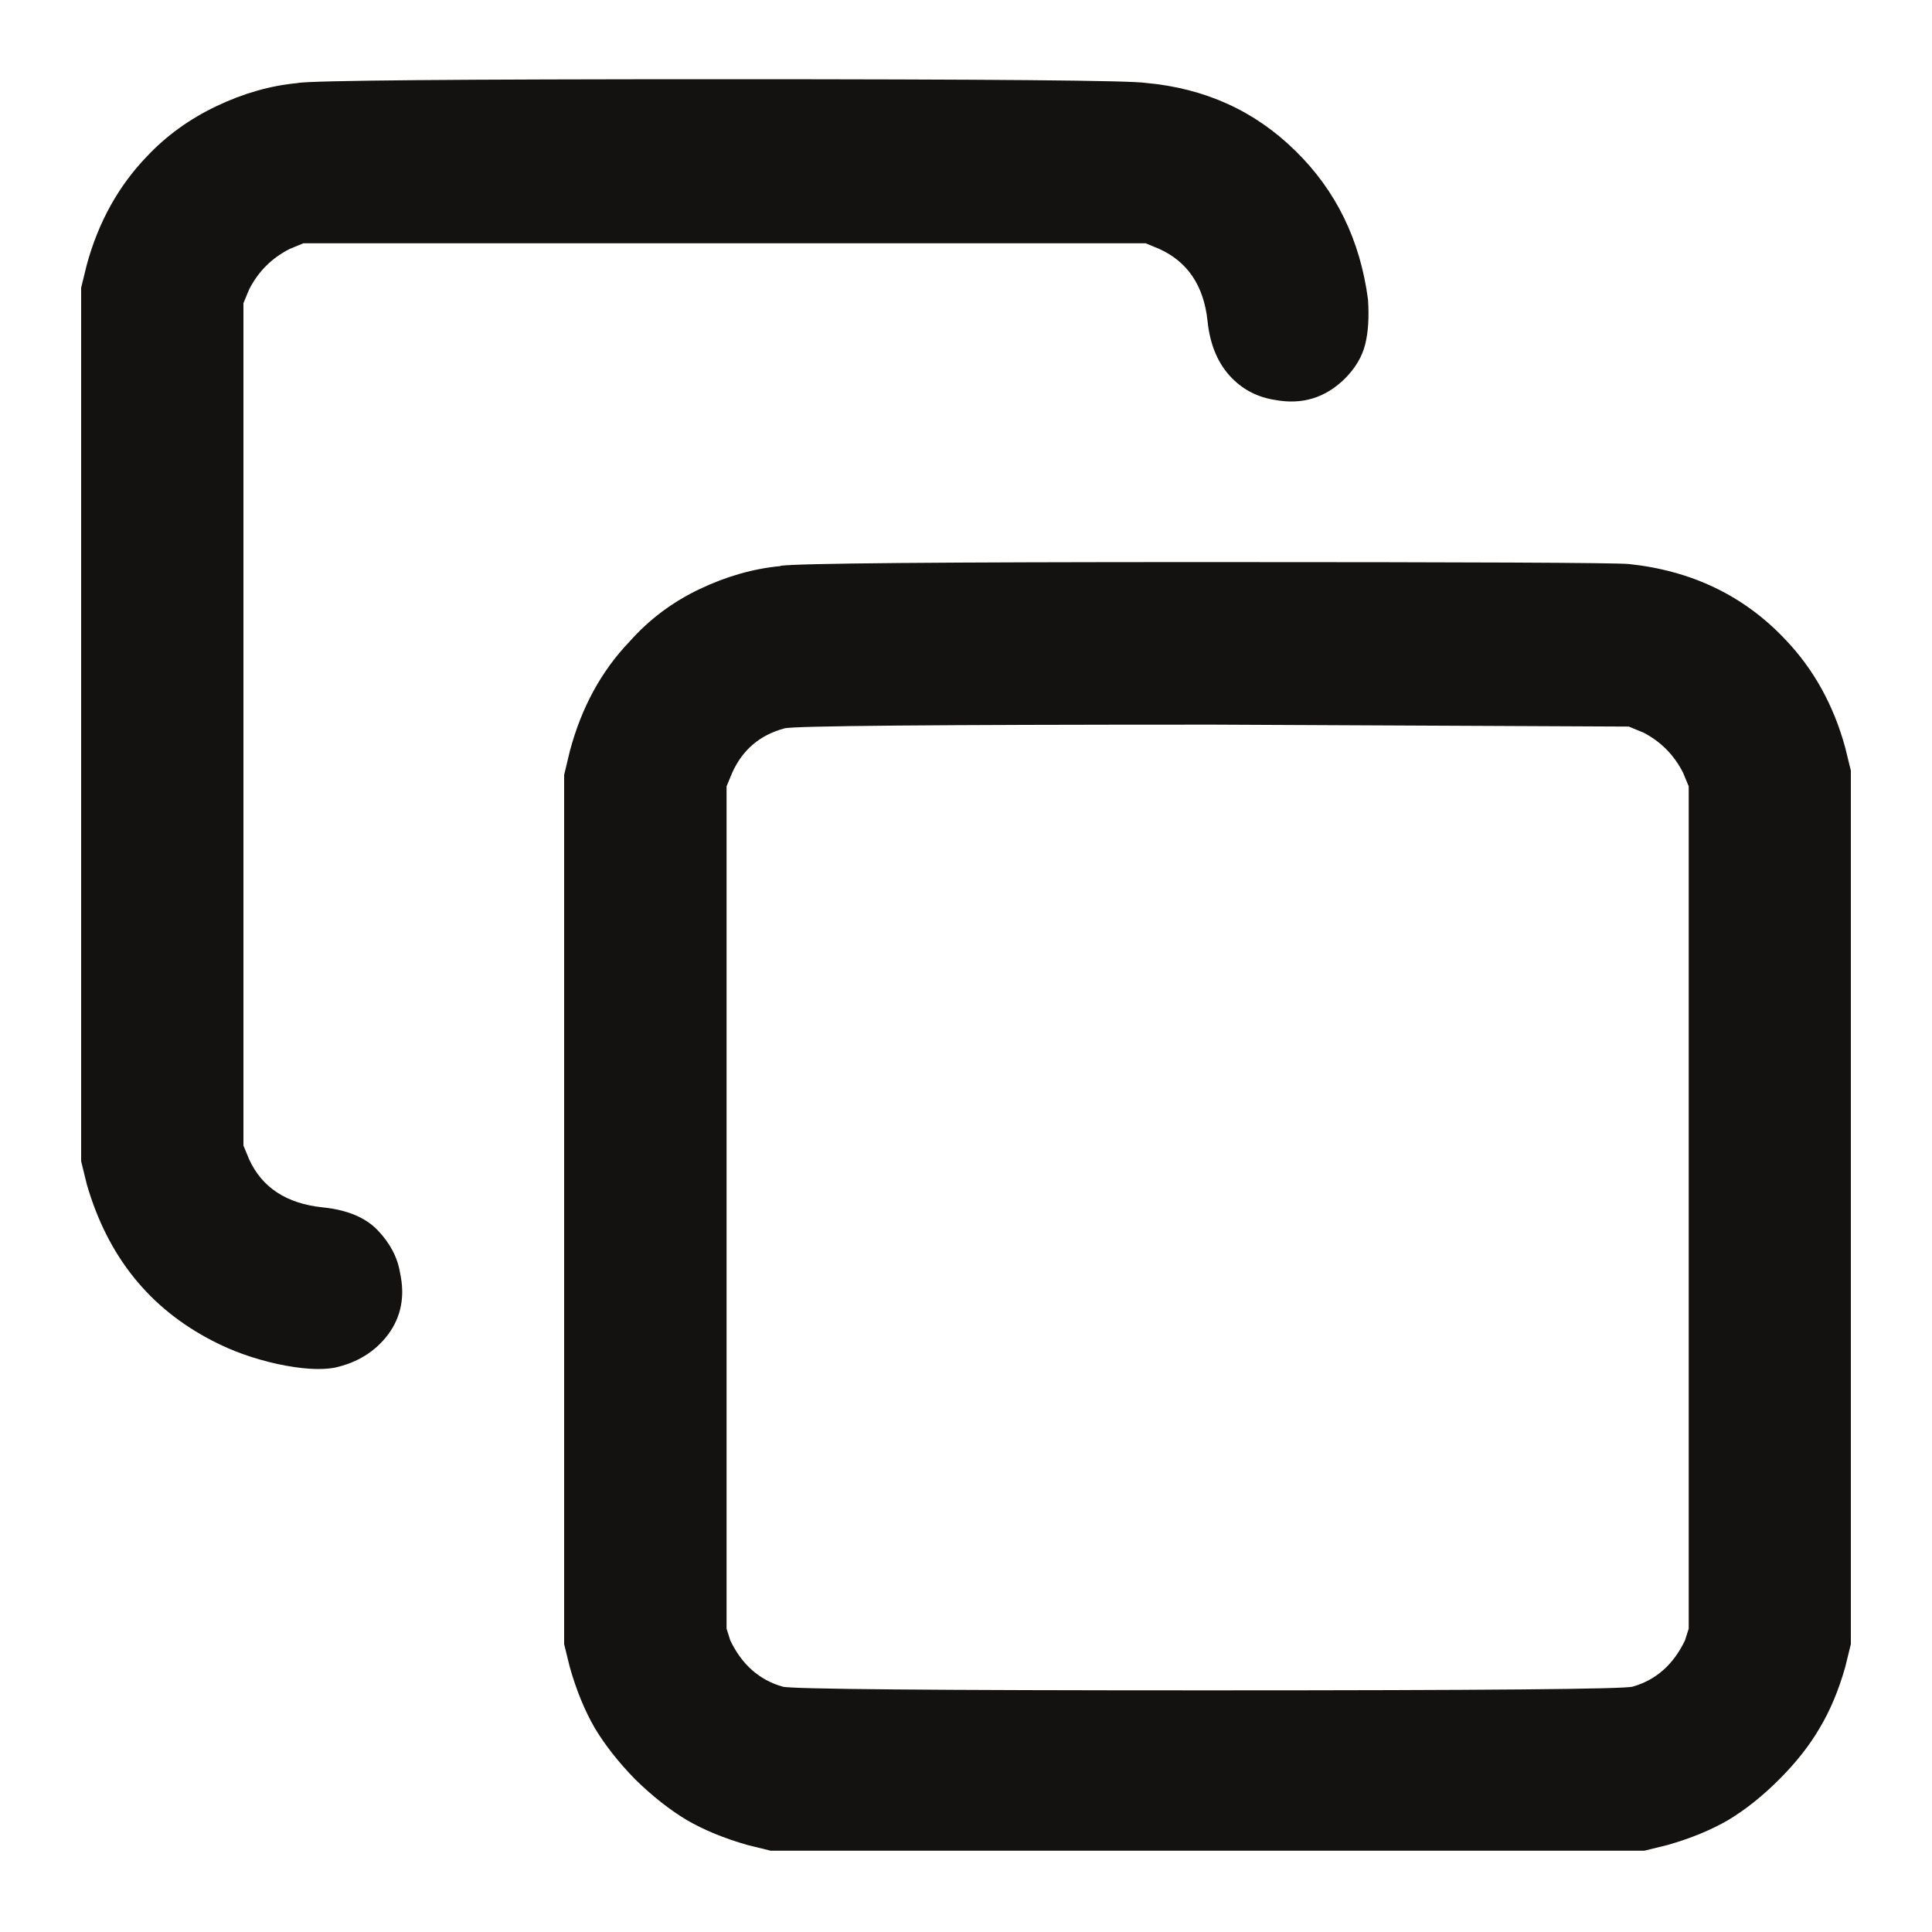
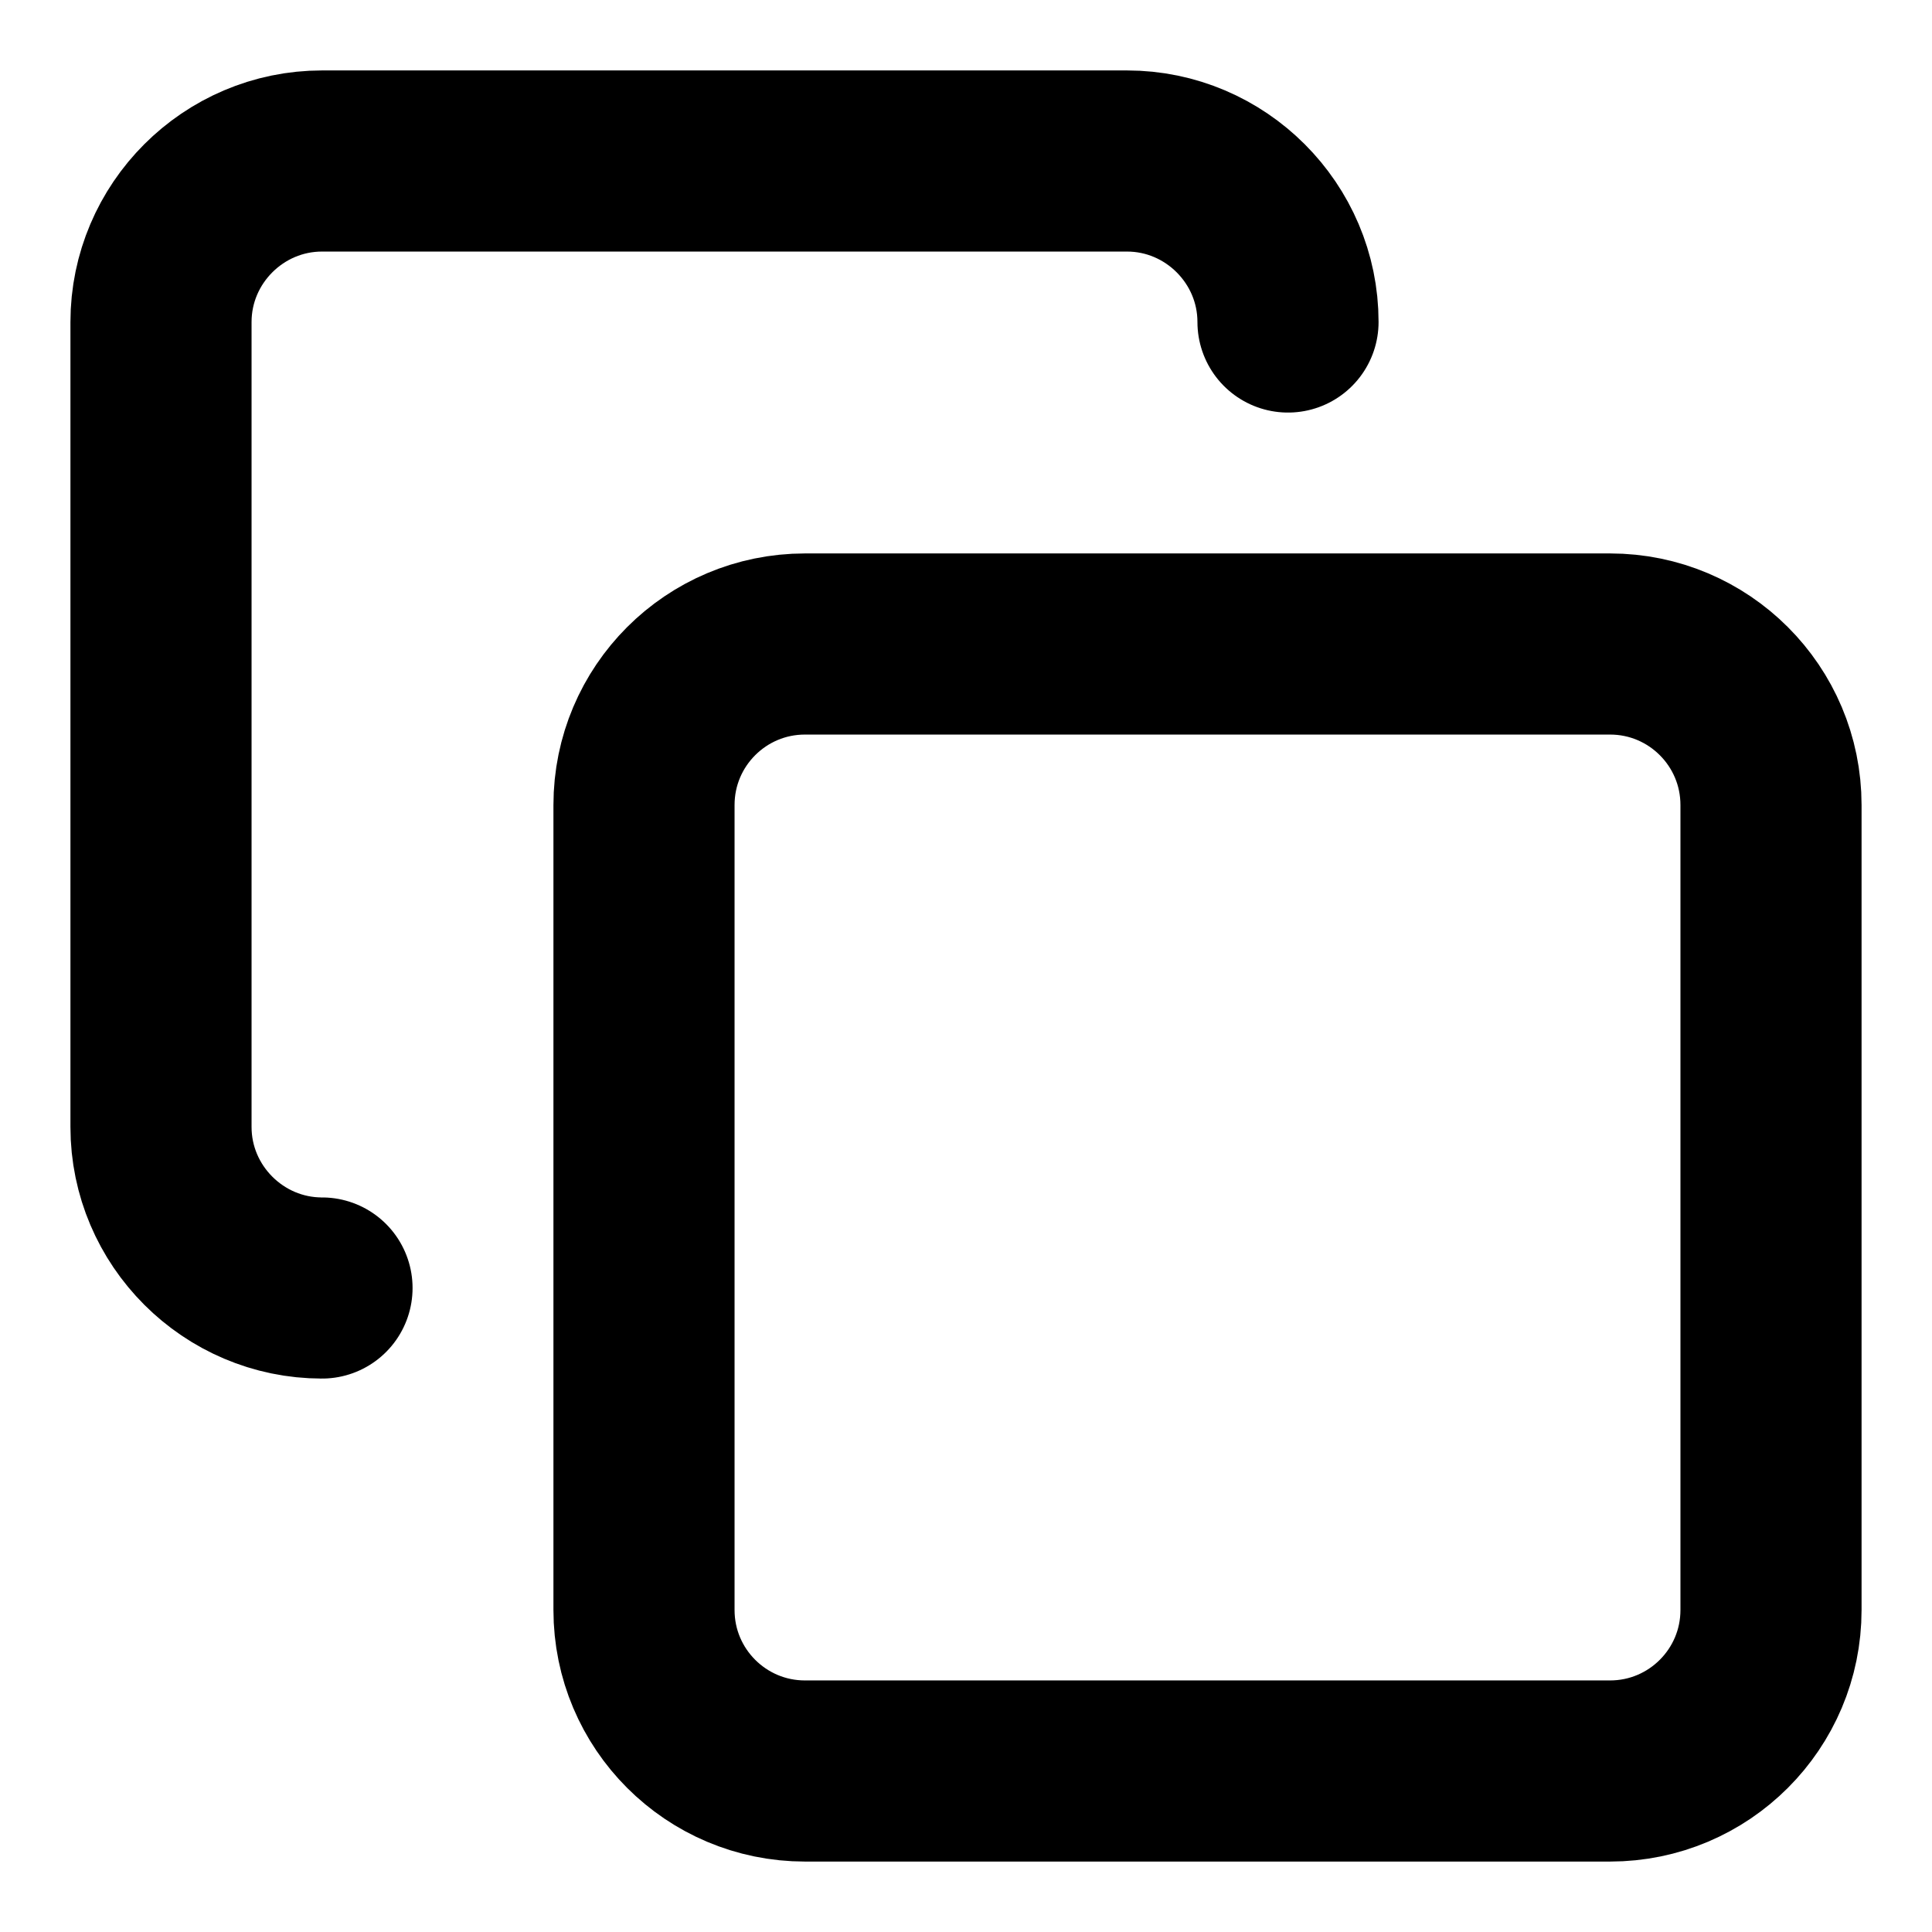
- <svg xmlns="http://www.w3.org/2000/svg" viewBox="0 0 14 14" width="14" height="14">
-   <path d="M2.157 0.602q-0.294 0.027-0.588 0.167-0.294 0.14-0.506 0.366-0.308 0.321-0.434 0.783l-0.041 0.167 0 6.33 0.041 0.167q0.226 0.783 0.913 1.135 0.208 0.109 0.468 0.167 0.26 0.055 0.414 0.027 0.25-0.055 0.39-0.243 0.14-0.191 0.085-0.444-0.027-0.167-0.161-0.308-0.133-0.14-0.4-0.167-0.393-0.041-0.533-0.349l-0.041-0.099 0-6.104 0.041-0.099q0.099-0.195 0.294-0.294l0.099-0.041 6.104 0 0.099 0.041q0.308 0.14 0.349 0.52 0.027 0.267 0.181 0.42 0.126 0.126 0.308 0.154 0.294 0.055 0.506-0.154 0.113-0.113 0.147-0.246 0.034-0.133 0.021-0.328-0.085-0.646-0.526-1.077-0.441-0.434-1.083-0.492-0.167-0.027-3.066-0.027-2.898 0-3.08 0.027z m3.5 3.5q-0.294 0.027-0.588 0.167-0.294 0.14-0.506 0.379-0.308 0.321-0.434 0.796l-0.041 0.171 0 6.299 0.041 0.167q0.072 0.253 0.181 0.441 0.113 0.188 0.294 0.373 0.185 0.181 0.373 0.294 0.188 0.109 0.441 0.181l0.167 0.041 6.33 0 0.167-0.041q0.253-0.072 0.441-0.181 0.188-0.113 0.369-0.294 0.185-0.185 0.294-0.373 0.113-0.188 0.185-0.441l0.041-0.167 0-6.33-0.041-0.167q-0.126-0.461-0.434-0.783-0.448-0.475-1.135-0.547-0.167-0.014-3.066-0.014-2.898 0-3.08 0.027z m6.245 1.203q0.195 0.099 0.294 0.294l0.041 0.099 0 6.104-0.027 0.085q-0.126 0.263-0.379 0.335-0.082 0.027-3.08 0.027-2.998 0-3.08-0.027-0.253-0.072-0.379-0.335l-0.027-0.085 0-6.104 0.041-0.099q0.113-0.25 0.379-0.321 0.085-0.027 3.107-0.027l3.011 0.014 0.099 0.041z" fill="#141210" />
+ <svg xmlns="http://www.w3.org/2000/svg" width="24" height="24" viewBox="0 0 24 24" fill="none" stroke="currentColor" stroke-width="2.25" stroke-linecap="round" stroke-linejoin="round">
+   <rect width="14" height="14" x="8" y="8" rx="2" ry="2" />
+   <path d="M4 16c-1.1 0-2-.9-2-2V4c0-1.1.9-2 2-2h10c1.1 0 2 .9 2 2" />
</svg>
